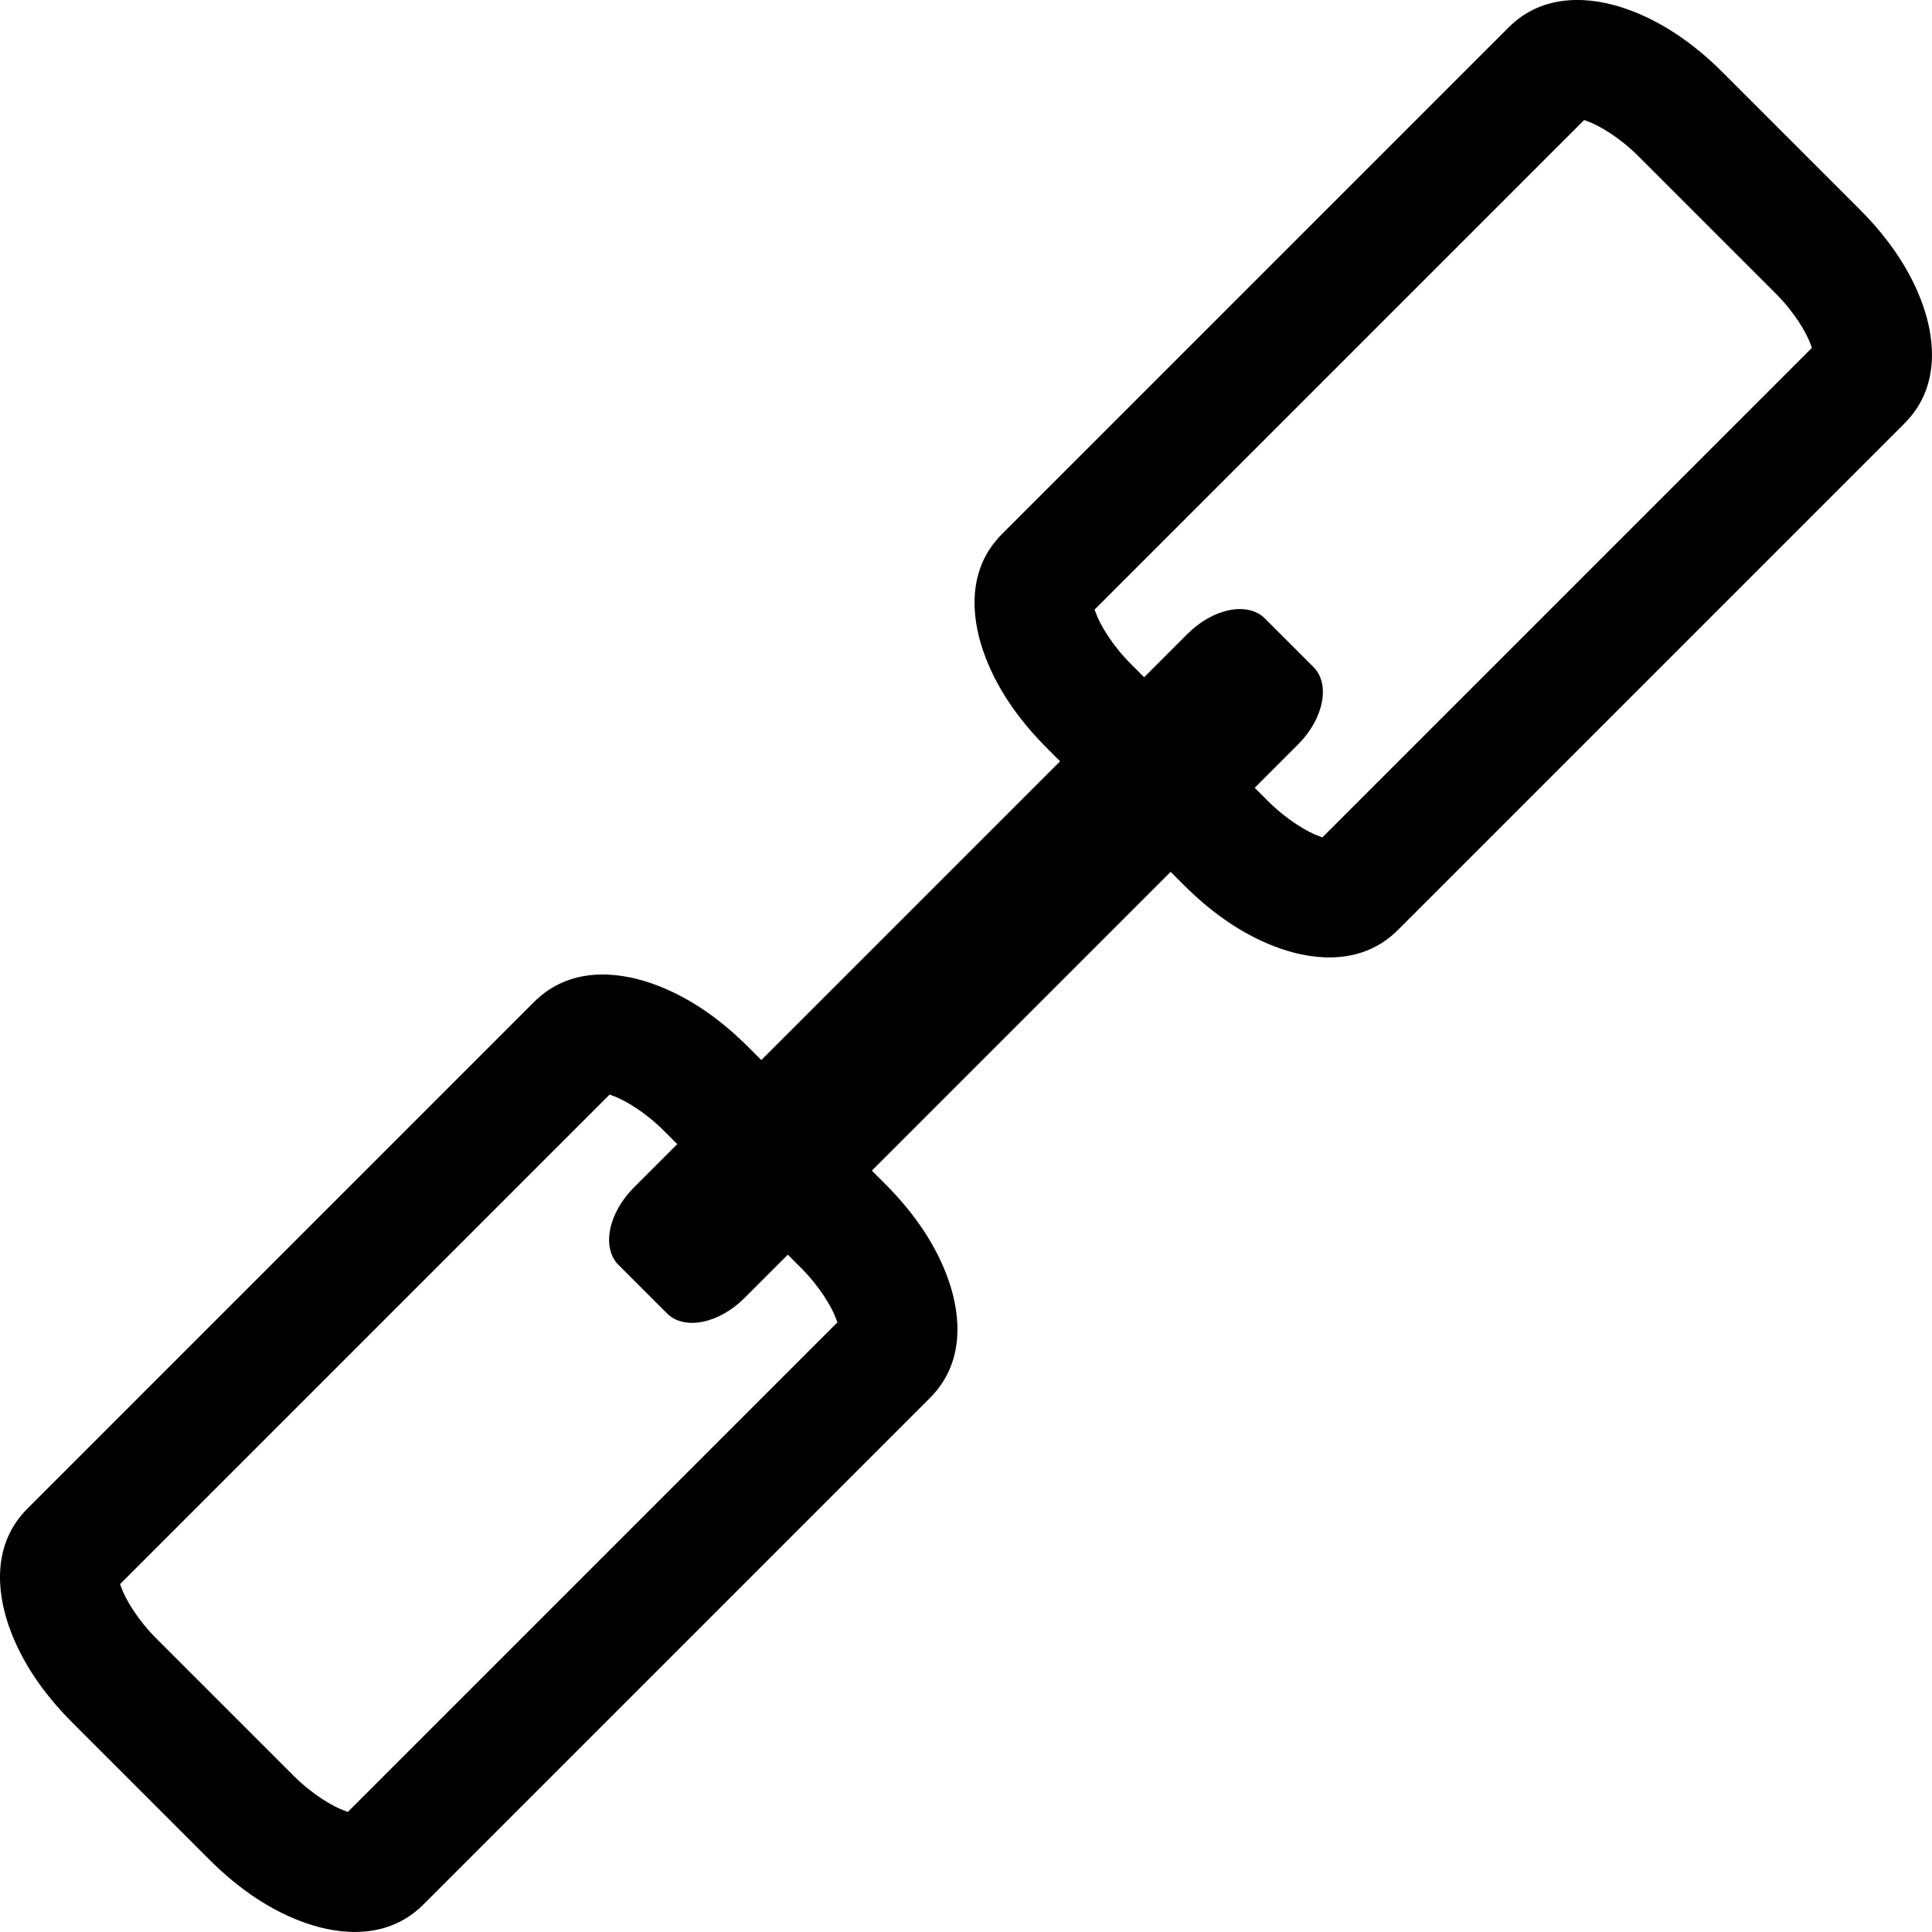
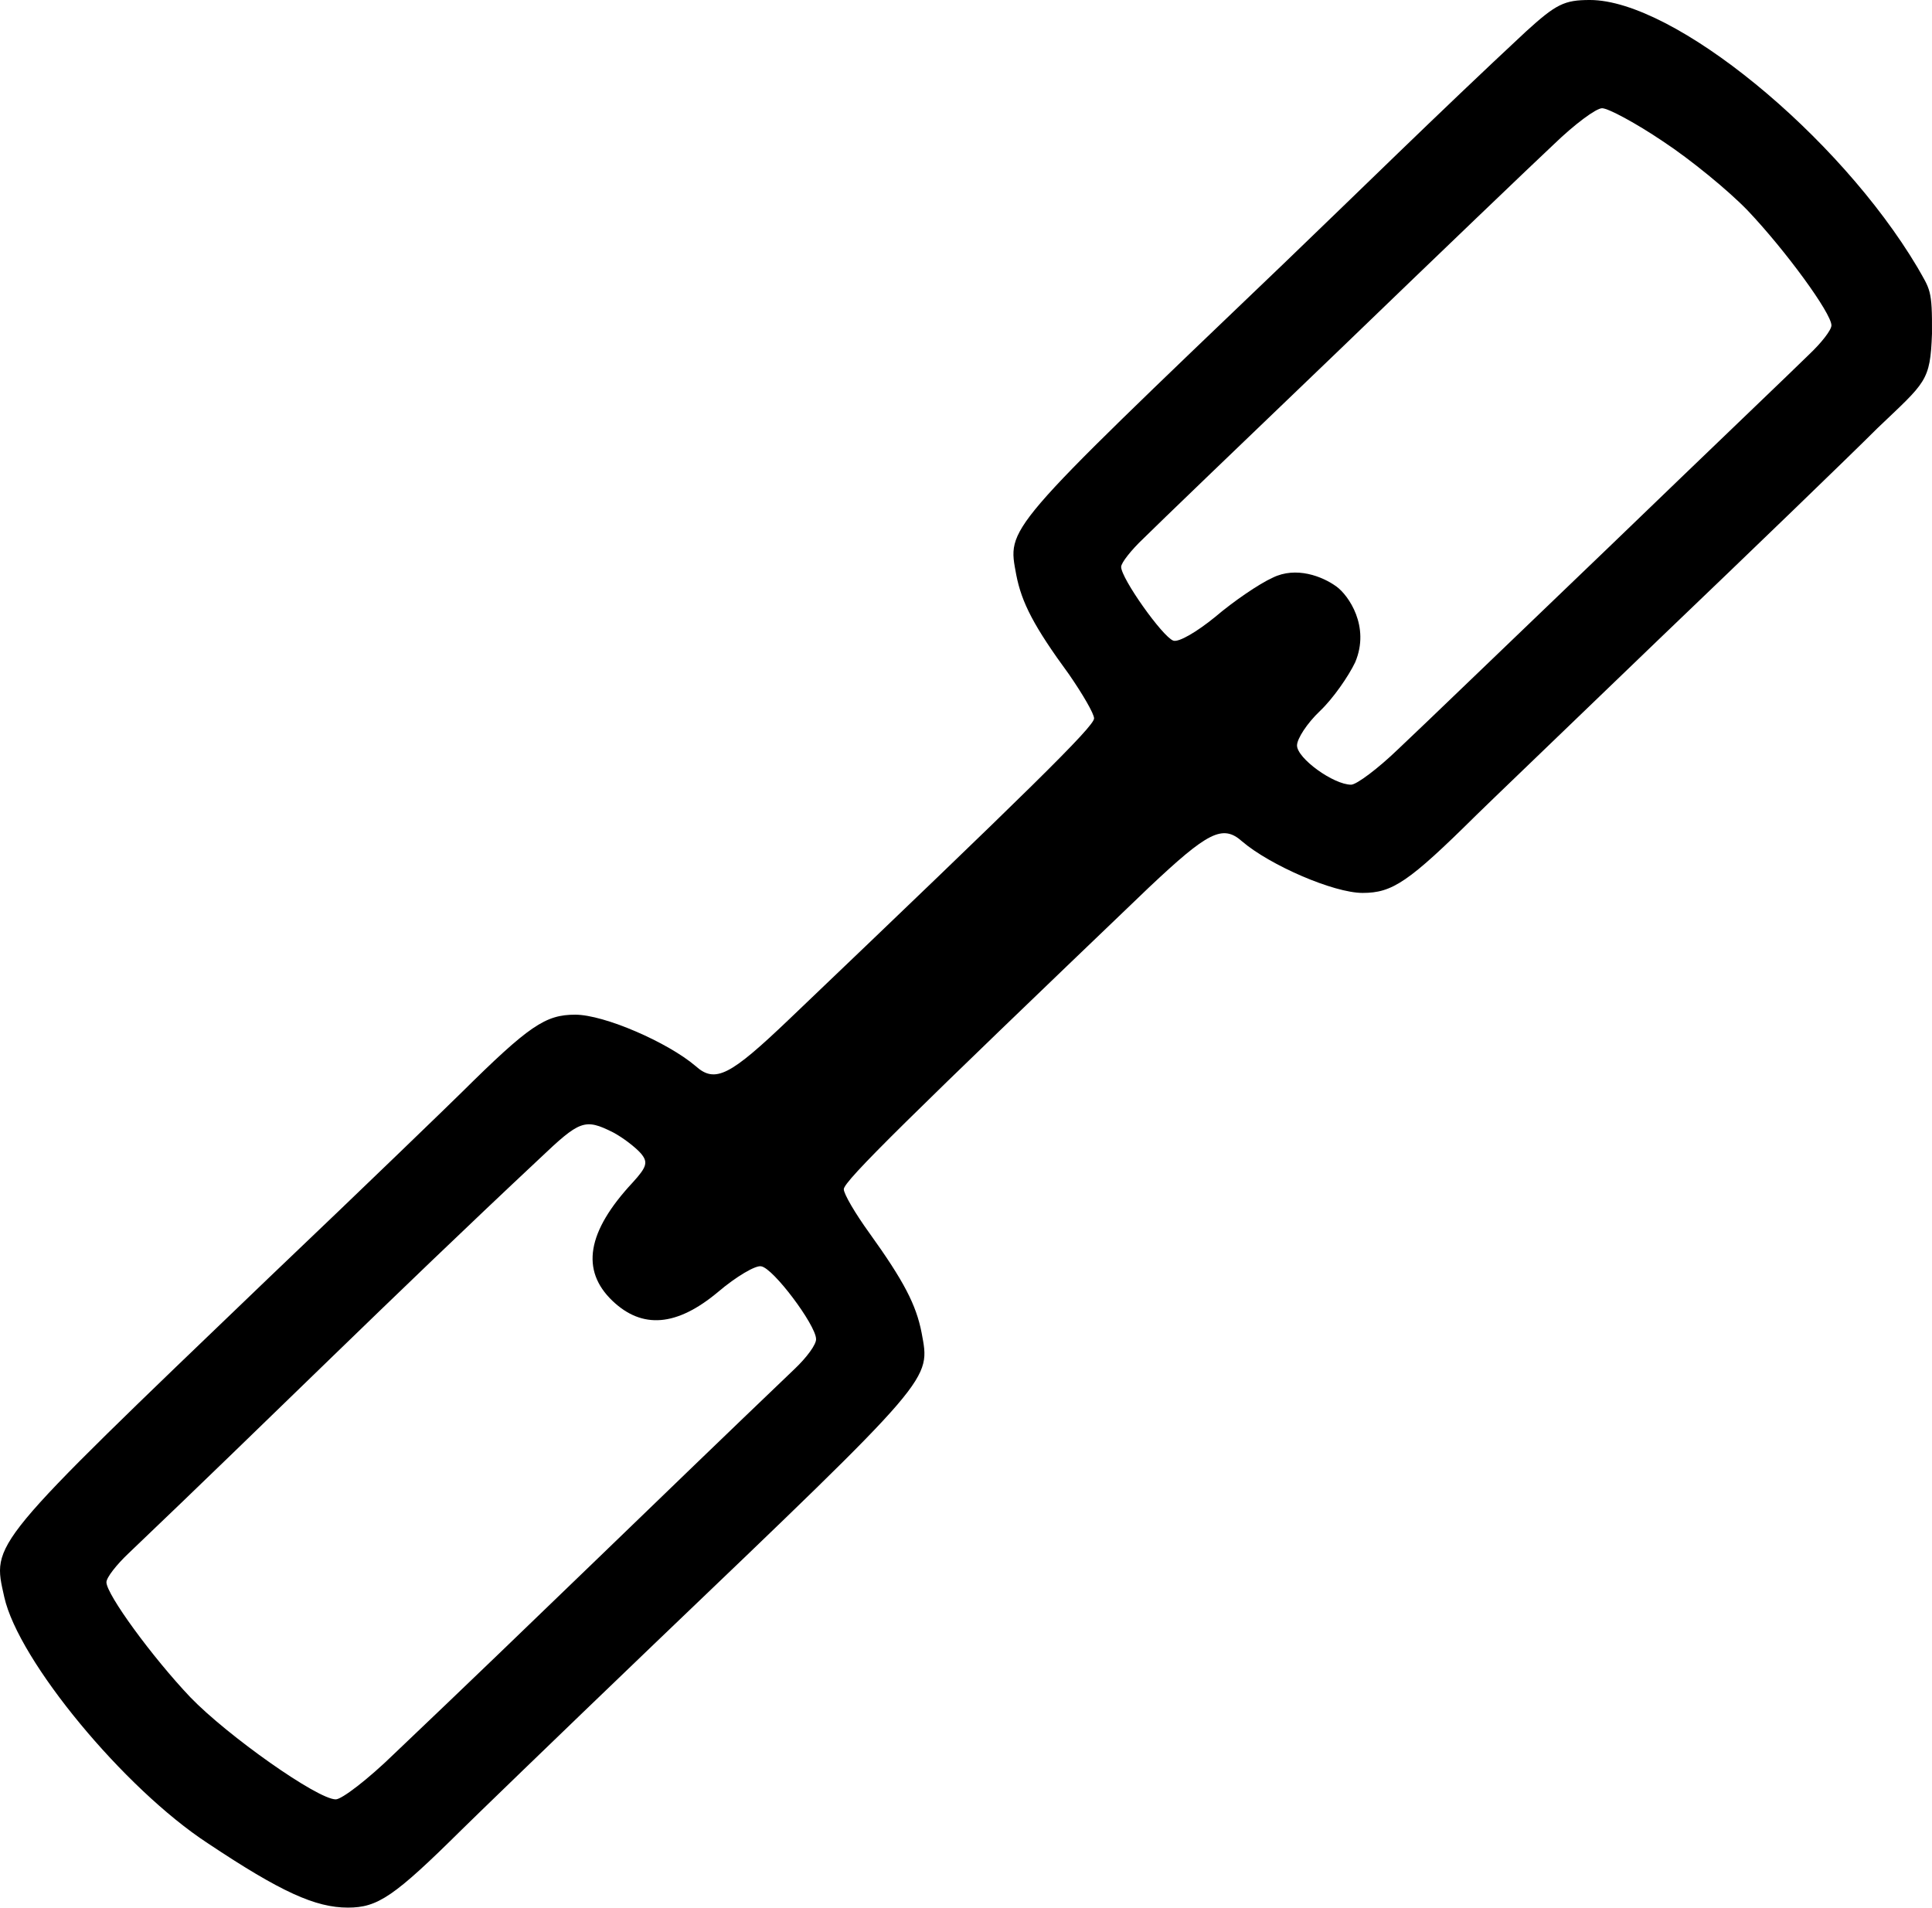
- <svg xmlns="http://www.w3.org/2000/svg" width="280.36pt" height="280.36pt" version="1.0" viewBox="0 0 280.36 280.36">
-   <g transform="translate(-2.1078 -.44417)" display="none" opacity=".394" style="mix-blend-mode:normal">
-     <g transform="matrix(.1 0 0 -.1 -1.2664 284)">
-       <path d="m2268 2793c-129.4-120.47-255.09-244.29-358-343-417-399-408-389-395-460 8-41 26-76 78-147 20-29 37-58 37-65 0-12-96-106-451-445-87-83-109-95-138-69-41 35-135 76-178 76-44 0-68-16-168-115-11-11-139-135-285-274-417-400-409-391-391-472 21-94 177-283 301-364 108-72 159-95 207-95 44 0 68 16 168 115 11 11 139 135 285 275 417 399 408 389 395 460-8 41-26 76-77 147-21 29-38 58-38 65 0 12 96 106 451 446 87 82 109 94 138 68 41-35 135-76 178-76 44 0 68 16 168 115 11 11 133 128 270 260 138 132 283 272 323 312 71.696 68.453 78.039 68.992 80.636 139.67 0.464 66.131-2.748 64.888-21.636 98.334-116 195-360 395-484 395-38 0-50-6-95-47zm203-162c41-27 97-73 125-102 56-59 124-152 124-170 0-7-15-26-33-43-17-17-149-143-292-281-143-137-285-274-315-302-30-29-62-53-70-53-26 0-80 39-80 58 0 10 15 33 34 51s42 51 52 72c22.424 53.049-10.086 98.981-27.429 111.71-20.983 15.405-60.028 30.376-94.571 13.286-20-9-58-35-85-58-27-22-54-38-62-35-16 6-77 92-77 109 0 6 15 25 33 42 17 17 149 144 292 281 143 138 285 274 315 302 30 29 62 53 71 53s50-22 90-49zm-1552-1465c15-8 33-22 41-31 11-13 9-20-12-43-68-73-77-130-30-175 44-42 95-38 156 13 27 23 56 40 64 38 18-3 80-86 81-107 1-8-14-28-32-45-204.92-195.85-375.99-363.65-592-569-38-37-77-67-86-67-27 0-160 94-215 151-56 59-124 152-124 170 0 7 15 26 33 43 211.51 201.63 383.24 373.31 607 583 60 57 67 60 109 39z" />
-     </g>
-   </g>
-   <g transform="translate(-2.1078 -.44417)" display="none">
-     <g transform="matrix(.070711 .070711 .070711 -.070711 -26.701 114.39)" opacity=".394" style="mix-blend-mode:normal">
-       <path d="m2268 2793c-129.4-120.47-255.09-244.29-358-343-417-399-408-389-395-460 8-41 26-76 78-147 20-29 37-58 37-65 0-12-96-106-451-445-87-83-109-95-138-69-41 35-135 76-178 76-44 0-68-16-168-115-11-11-139-135-285-274-417-400-409-391-391-472 21-94 177-283 301-364 108-72 159-95 207-95 44 0 68 16 168 115 11 11 139 135 285 275 417 399 408 389 395 460-8 41-26 76-77 147-21 29-38 58-38 65 0 12 96 106 451 446 87 82 109 94 138 68 41-35 135-76 178-76 44 0 68 16 168 115 11 11 133 128 270 260 138 132 283 272 323 312 71.696 68.453 78.039 68.992 80.636 139.67 0.464 66.131-2.748 64.888-21.636 98.334-116 195-360 395-484 395-38 0-50-6-95-47zm203-162c41-27 97-73 125-102 56-59 124-152 124-170 0-7-15-26-33-43-17-17-149-143-292-281-143-137-285-274-315-302-30-29-62-53-70-53-26 0-80 39-80 58 0 10 15 33 34 51s42 51 52 72c22.424 53.049-10.086 98.981-27.429 111.71-20.983 15.405-60.028 30.376-94.571 13.286-20-9-58-35-85-58-27-22-54-38-62-35-16 6-77 92-77 109 0 6 15 25 33 42 17 17 149 144 292 281 143 138 285 274 315 302 30 29 62 53 71 53s50-22 90-49zm-1552-1465c15-8 33-22 41-31 11-13 9-20-12-43-68-73-77-130-30-175 44-42 95-38 156 13 27 23 56 40 64 38 18-3 80-86 81-107 1-8-14-28-32-45-204.92-195.85-375.99-363.65-592-569-38-37-77-67-86-67-27 0-160 94-215 151-56 59-124 152-124 170 0 7 15 26 33 43 211.51 201.63 383.24 373.31 607 583 60 57 67 60 109 39z" />
-     </g>
-   </g>
-   <g transform="translate(-2.1078 -.44417)">
-     <path transform="rotate(-45)" d="m-150.82 159.42c-7.18 0-11.594 5.299-13.926 10.1s-3.412 10.374-3.412 16.469v28.111c0 6.094 1.081 11.668 3.412 16.469 2.332 4.801 6.746 10.102 13.926 10.102h104c7.18 0 11.596-5.301 13.928-10.102 2.332-4.801 3.412-10.374 3.412-16.469v-28.111c0-6.094-1.081-11.668-3.412-16.469s-6.748-10.1-13.928-10.1zm1.775 17.25h100.45c0.077 0.122-0.006-8e-3 0.186 0.387 0.819 1.686 1.68 5.085 1.68 8.932v28.111c0 3.846-0.861 7.246-1.68 8.932-0.193 0.397-0.108 0.267-0.186 0.389h-100.45c-0.077-0.122 7e-3 8e-3 -0.186-0.389-0.819-1.686-1.68-5.085-1.68-8.932v-28.111c0-3.846 0.861-7.246 1.68-8.932 0.192-0.395 0.106-0.264 0.184-0.387z" color-rendering="auto" dominant-baseline="auto" image-rendering="auto" shape-rendering="auto" solid-color="#000000" stop-color="#000000" style="font-feature-settings:normal;font-variant-alternates:normal;font-variant-caps:normal;font-variant-east-asian:normal;font-variant-ligatures:normal;font-variant-numeric:normal;font-variant-position:normal;font-variation-settings:normal;inline-size:0;isolation:auto;mix-blend-mode:normal;paint-order:fill markers stroke;shape-margin:0;shape-padding:0;text-decoration-color:#000000;text-decoration-line:none;text-decoration-style:solid;text-indent:0;text-orientation:mixed;text-transform:none;white-space:normal" />
-     <rect transform="rotate(-45)" x="-65.152" y="188.7" width="132.66" height="22.687" rx="9.52" ry="6.361" style="paint-order:fill markers stroke" />
-     <path transform="rotate(-45)" d="m49.176 159.42c-7.18 0-11.594 5.299-13.926 10.1s-3.412 10.374-3.412 16.469v28.111c0 6.094 1.081 11.668 3.412 16.469s6.746 10.102 13.926 10.102h104c7.18 0 11.596-5.301 13.928-10.102 2.332-4.801 3.412-10.374 3.412-16.469v-28.111c0-6.094-1.081-11.668-3.412-16.469-2.332-4.801-6.748-10.1-13.928-10.1zm1.777 17.25h100.45c0.077 0.122-6e-3 -8e-3 0.186 0.387 0.819 1.686 1.68 5.085 1.68 8.932v28.111c0 3.846-0.861 7.246-1.68 8.932-0.193 0.397-0.108 0.267-0.186 0.389h-100.45c-0.077-0.122 7e-3 8e-3 -0.186-0.389-0.819-1.686-1.68-5.085-1.68-8.932v-28.111c0-3.846 0.861-7.246 1.68-8.932 0.192-0.395 0.108-0.264 0.186-0.387z" color-rendering="auto" dominant-baseline="auto" image-rendering="auto" shape-rendering="auto" solid-color="#000000" stop-color="#000000" style="font-feature-settings:normal;font-variant-alternates:normal;font-variant-caps:normal;font-variant-east-asian:normal;font-variant-ligatures:normal;font-variant-numeric:normal;font-variant-position:normal;font-variation-settings:normal;inline-size:0;isolation:auto;mix-blend-mode:normal;paint-order:fill markers stroke;shape-margin:0;shape-padding:0;text-decoration-color:#000000;text-decoration-line:none;text-decoration-style:solid;text-indent:0;text-orientation:mixed;text-transform:none;white-space:normal" />
+ <svg xmlns="http://www.w3.org/2000/svg" width="285.6pt" height="282pt" version="1.0" viewBox="0 0 285.6 282">
+   <g transform="matrix(.1 0 0 -.1 -1.2664 284)">
+     <path d="m2268 2793c-129.4-120.47-255.09-244.29-358-343-417-399-408-389-395-460 8-41 26-76 78-147 20-29 37-58 37-65 0-12-96-106-451-445-87-83-109-95-138-69-41 35-135 76-178 76-44 0-68-16-168-115-11-11-139-135-285-274-417-400-409-391-391-472 21-94 177-283 301-364 108-72 159-95 207-95 44 0 68 16 168 115 11 11 139 135 285 275 417 399 408 389 395 460-8 41-26 76-77 147-21 29-38 58-38 65 0 12 96 106 451 446 87 82 109 94 138 68 41-35 135-76 178-76 44 0 68 16 168 115 11 11 133 128 270 260 138 132 283 272 323 312 71.696 68.453 78.039 68.992 80.636 139.67 0.464 66.131-2.748 64.888-21.636 98.334-116 195-360 395-484 395-38 0-50-6-95-47zm203-162c41-27 97-73 125-102 56-59 124-152 124-170 0-7-15-26-33-43-17-17-149-143-292-281-143-137-285-274-315-302-30-29-62-53-70-53-26 0-80 39-80 58 0 10 15 33 34 51s42 51 52 72c22.424 53.049-10.086 98.981-27.429 111.71-20.983 15.405-60.028 30.376-94.571 13.286-20-9-58-35-85-58-27-22-54-38-62-35-16 6-77 92-77 109 0 6 15 25 33 42 17 17 149 144 292 281 143 138 285 274 315 302 30 29 62 53 71 53s50-22 90-49zm-1552-1465c15-8 33-22 41-31 11-13 9-20-12-43-68-73-77-130-30-175 44-42 95-38 156 13 27 23 56 40 64 38 18-3 80-86 81-107 1-8-14-28-32-45-204.92-195.85-375.99-363.65-592-569-38-37-77-67-86-67-27 0-160 94-215 151-56 59-124 152-124 170 0 7 15 26 33 43 211.51 201.63 383.24 373.31 607 583 60 57 67 60 109 39z" />
  </g>
</svg>
